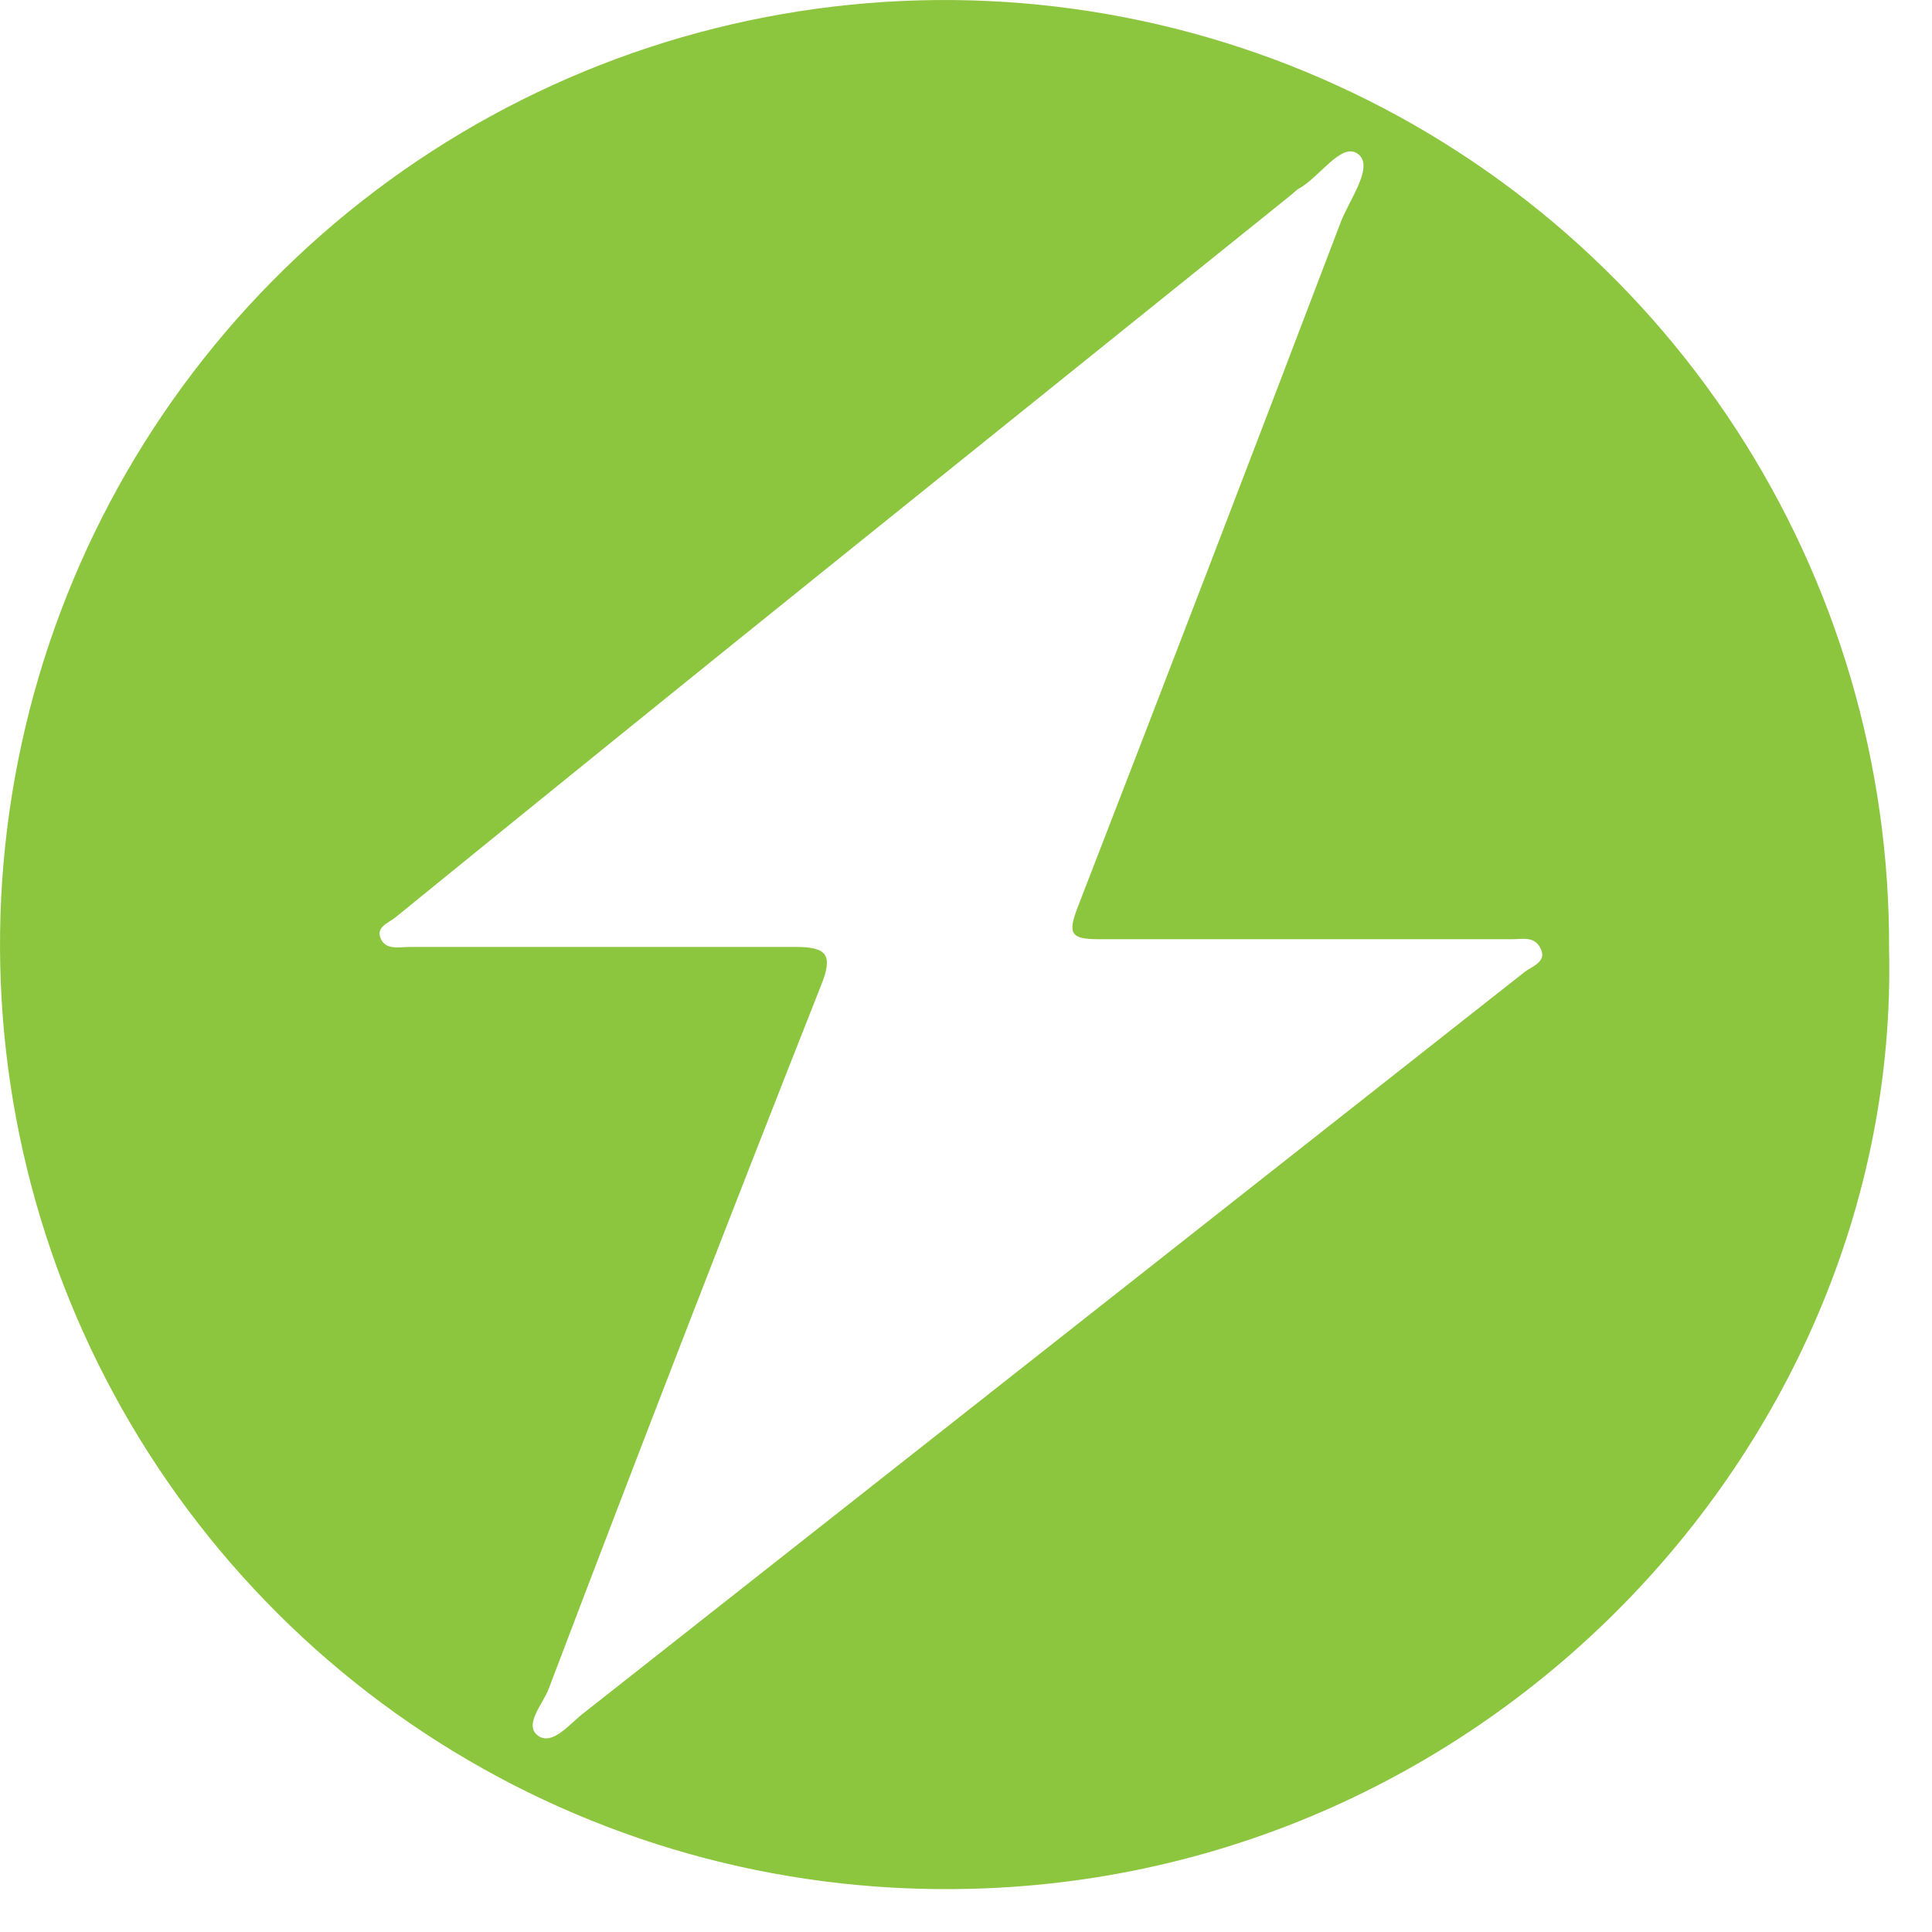
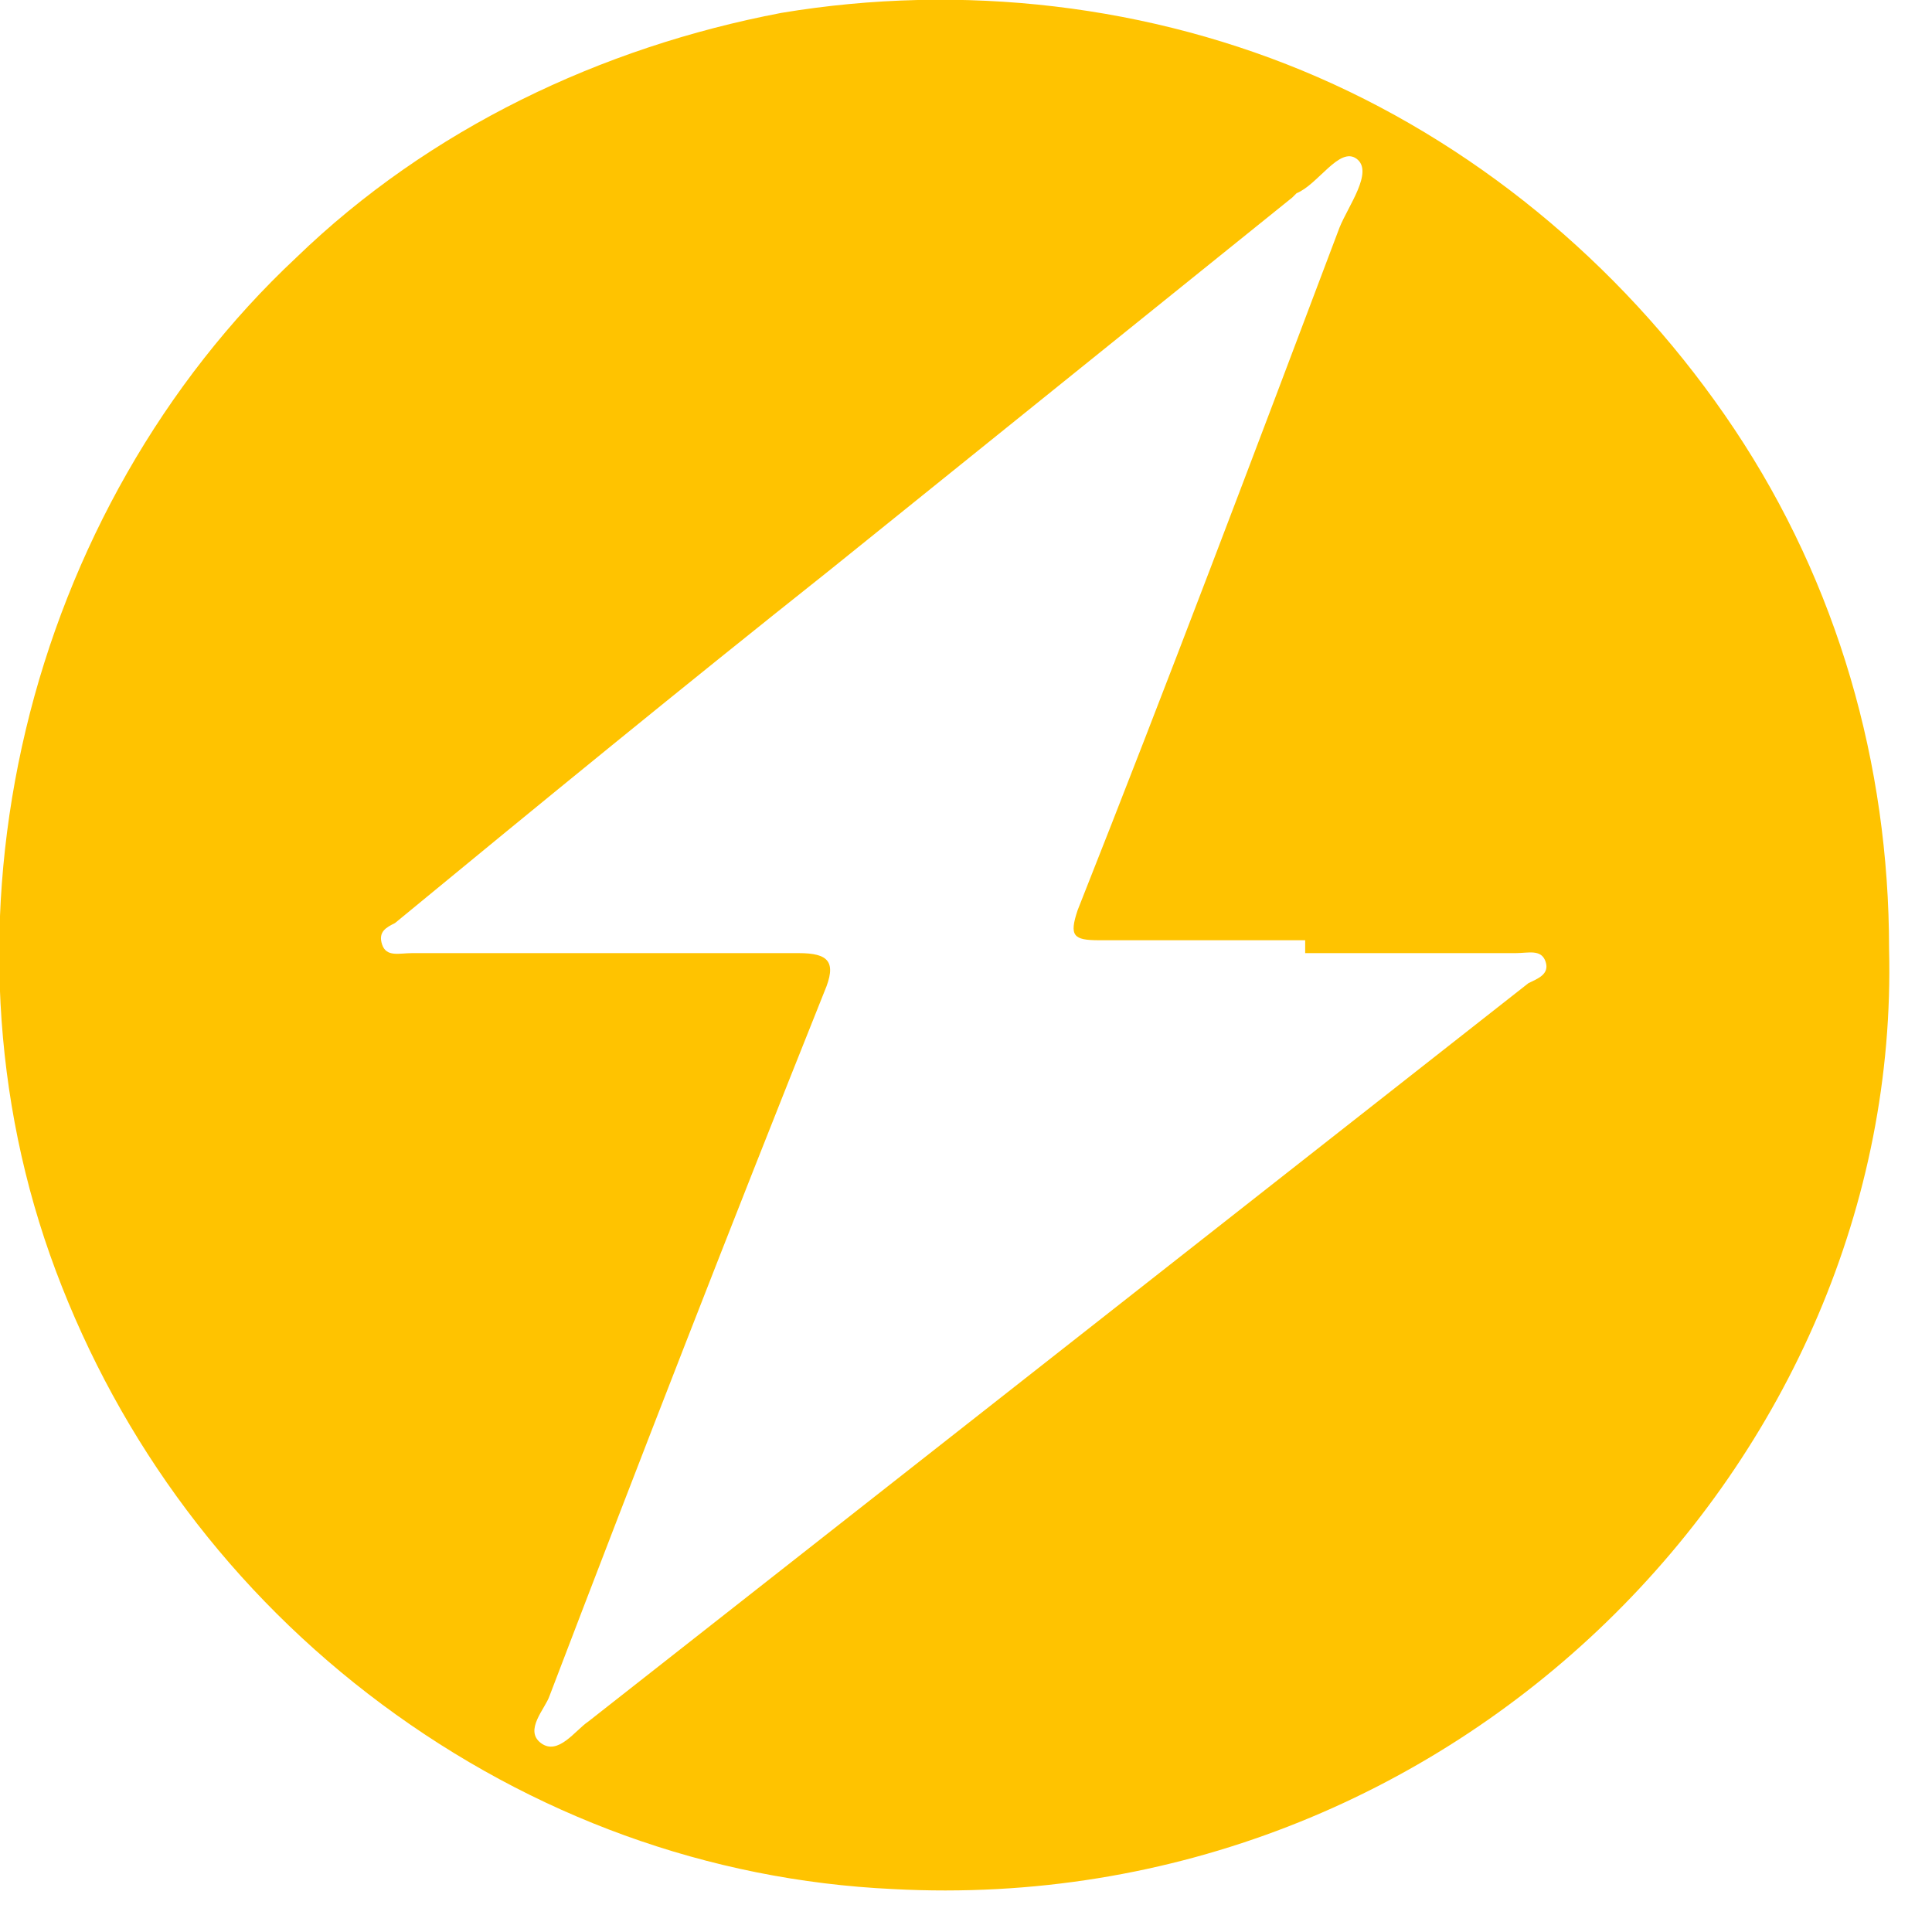
- <svg xmlns="http://www.w3.org/2000/svg" width="45" height="45" viewBox="0 0 45 45" fill="none">
-   <path d="M44 22.106C44.28 33.986 33.9 44.696 20.78 43.966C16.483 43.727 12.35 42.234 8.893 39.67C5.437 37.106 2.808 33.584 1.333 29.541C-0.142 25.498 -0.399 21.111 0.594 16.924C1.587 12.736 3.786 8.932 6.92 5.982C10.053 3.032 13.983 1.065 18.223 0.327C22.463 -0.412 26.826 0.109 30.773 1.825C34.72 3.541 38.077 6.377 40.428 9.982C42.779 13.587 44.02 17.802 44 22.106ZM30.4 21.876C28.8 21.876 27.2 21.876 25.59 21.876C24.95 21.876 24.86 21.756 25.1 21.136C27.166 15.803 29.206 10.489 31.22 5.196C31.42 4.656 32.02 3.876 31.63 3.586C31.24 3.296 30.73 4.146 30.23 4.406C30.181 4.443 30.134 4.483 30.09 4.526L19.31 13.196C15.93 15.916 12.56 18.643 9.2 21.376C9.03 21.506 8.75 21.596 8.87 21.866C8.99 22.136 9.31 22.056 9.54 22.056C12.54 22.056 15.54 22.056 18.54 22.056C19.25 22.056 19.41 22.236 19.13 22.936C16.976 28.39 14.86 33.856 12.78 39.336C12.65 39.686 12.19 40.176 12.53 40.426C12.87 40.676 13.28 40.136 13.6 39.896L35.49 22.656C35.67 22.506 36.03 22.416 35.89 22.106C35.75 21.796 35.47 21.876 35.22 21.876H30.4Z" fill="#8CC63F" />
+ <svg xmlns="http://www.w3.org/2000/svg" version="1.1" id="Layer_1" x="0px" y="0px" viewBox="0 0 45 45" style="enable-background:new 0 0 45 45;" xml:space="preserve">
+   <style type="text/css">
+ 	.st0{fill:#FFC300;}
+ </style>
+   <path class="st0" d="M44,22.1C44.3,34,33.9,44.7,20.8,44c-4.3-0.2-8.4-1.7-11.9-4.3c-3.5-2.6-6.1-6.1-7.6-10.1  c-1.5-4-1.7-8.4-0.7-12.6S3.8,8.9,6.9,6c3.1-3,7.1-4.9,11.3-5.7c4.2-0.7,8.6-0.2,12.5,1.5c3.9,1.7,7.3,4.6,9.7,8.2  C42.8,13.6,44,17.8,44,22.1z M30.4,21.9c-1.6,0-3.2,0-4.8,0c-0.6,0-0.7-0.1-0.5-0.7c2.1-5.3,4.1-10.6,6.1-15.9  c0.2-0.5,0.8-1.3,0.4-1.6c-0.4-0.3-0.9,0.6-1.4,0.8c0,0-0.1,0.1-0.1,0.1l-10.8,8.7c-3.4,2.7-6.7,5.4-10.1,8.2  c-0.2,0.1-0.4,0.2-0.3,0.5s0.4,0.2,0.7,0.2c3,0,6,0,9,0c0.7,0,0.9,0.2,0.6,0.9c-2.2,5.5-4.3,10.9-6.4,16.4c-0.1,0.3-0.6,0.8-0.2,1.1  s0.8-0.3,1.1-0.5l21.9-17.2c0.2-0.1,0.5-0.2,0.4-0.5c-0.1-0.3-0.4-0.2-0.7-0.2H30.4z" />
</svg>
